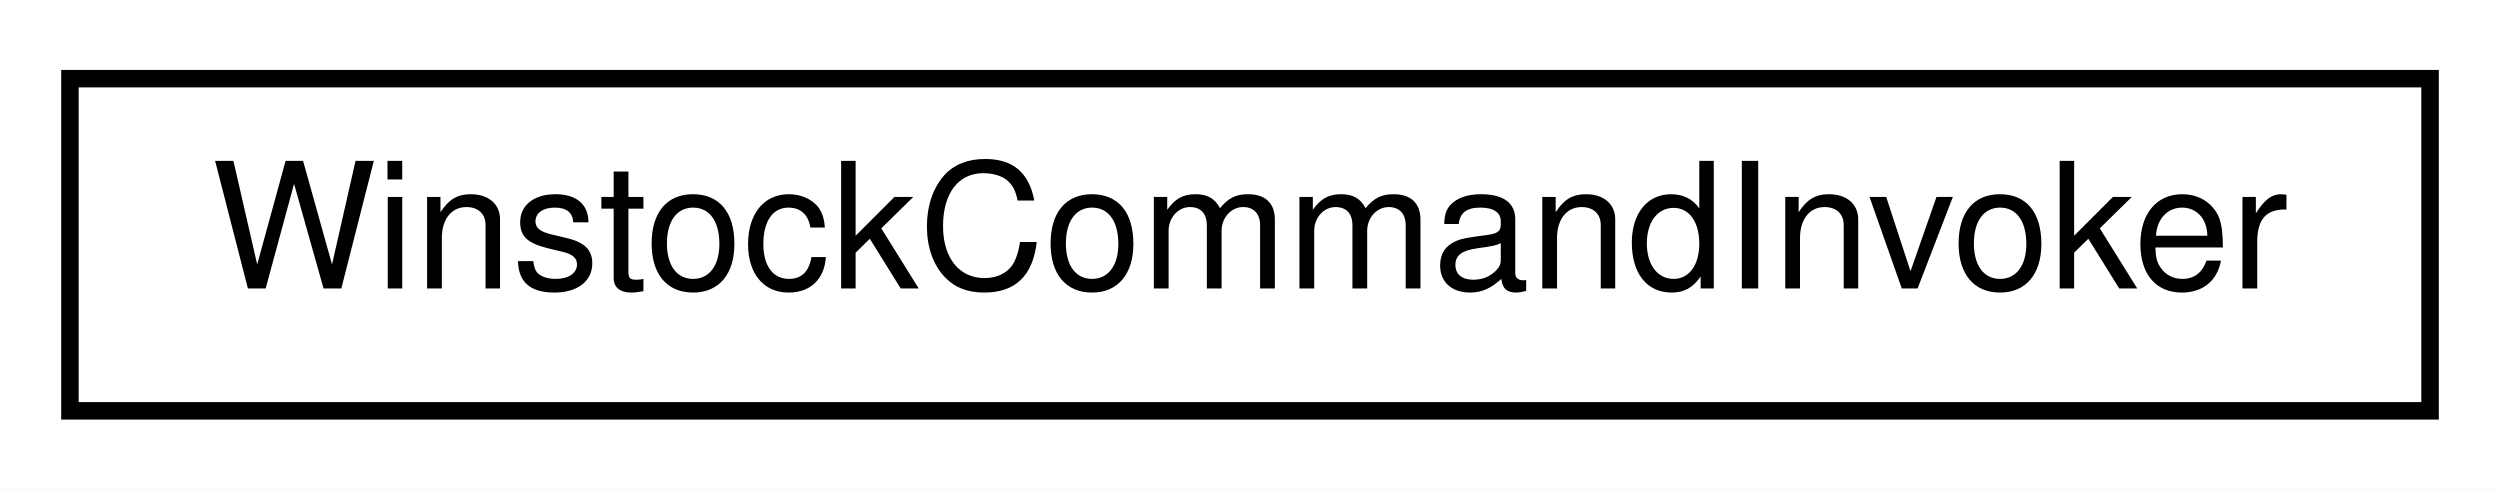
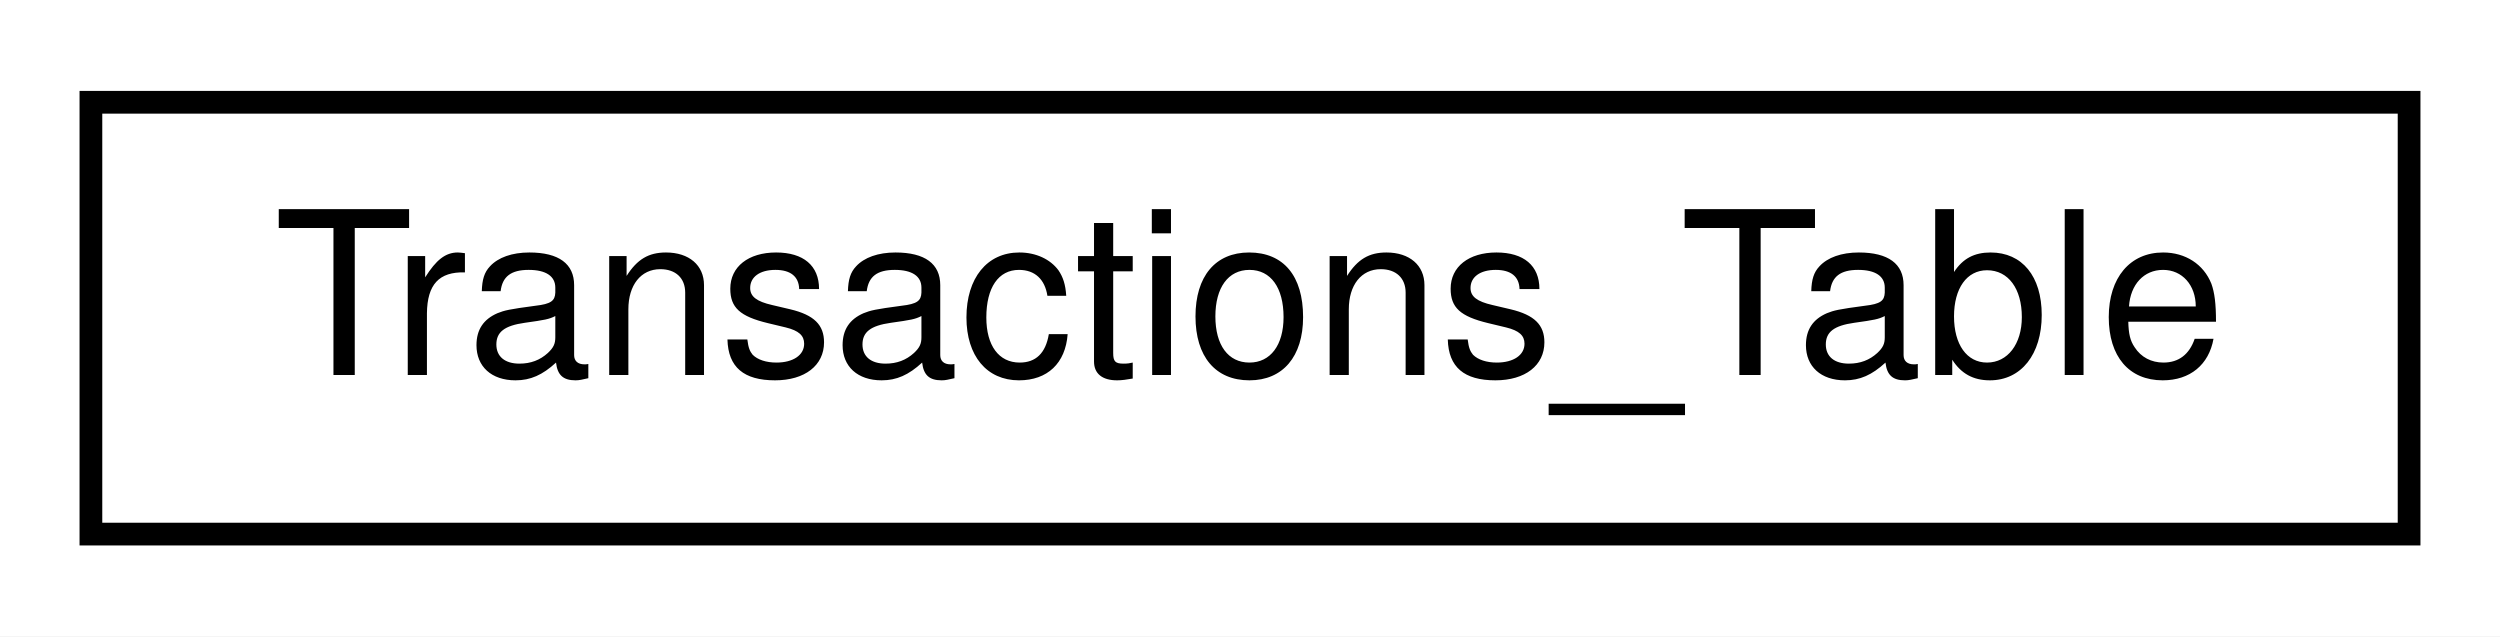
- <svg xmlns="http://www.w3.org/2000/svg" xmlns:xlink="http://www.w3.org/1999/xlink" width="143pt" height="28pt" viewBox="0.00 0.00 143.00 28.00">
+ <svg xmlns="http://www.w3.org/2000/svg" xmlns:xlink="http://www.w3.org/1999/xlink" width="110pt" height="28pt" viewBox="0.00 0.00 110.00 28.00">
  <g id="graph0" class="graph" transform="scale(1 1) rotate(0) translate(4 24)">
-     <polygon fill="white" stroke="none" points="-4,4 -4,-24 139,-24 139,4 -4,4" />
+     <polygon fill="white" stroke="none" points="-4,4 -4,-24 106,-24 106,4 -4,4" />
    <g id="node1" class="node">
      <g id="a_node1">
-         <a xlink:href="classtomoBay_1_1model_1_1winstock_1_1WinstockCommandInvoker.html" target="_top" xlink:title="This class acts as the Invoker in a GoF style command pattern, it is responsible for the execution of...">
-           <polygon fill="white" stroke="black" points="0,-0.5 0,-19.5 135,-19.5 135,-0.5 0,-0.5" />
-           <text text-anchor="middle" x="67.5" y="-7.5" font-family="Helvetica,sans-Serif" font-size="10.00">WinstockCommandInvoker</text>
+         <a xlink:href="classtomoBay_1_1model_1_1services_1_1basicEbayUpdateService_1_1Transactions__Table.html" target="_top" xlink:title="updates the database transactions table with information taken from the ebay orders API call...">
+           <polygon fill="white" stroke="black" points="-7.10543e-15,-0.5 -7.10543e-15,-19.5 102,-19.5 102,-0.5 -7.10543e-15,-0.5" />
+           <text text-anchor="middle" x="51" y="-7.5" font-family="Helvetica,sans-Serif" font-size="10.00">Transactions_Table</text>
        </a>
      </g>
    </g>
  </g>
</svg>
